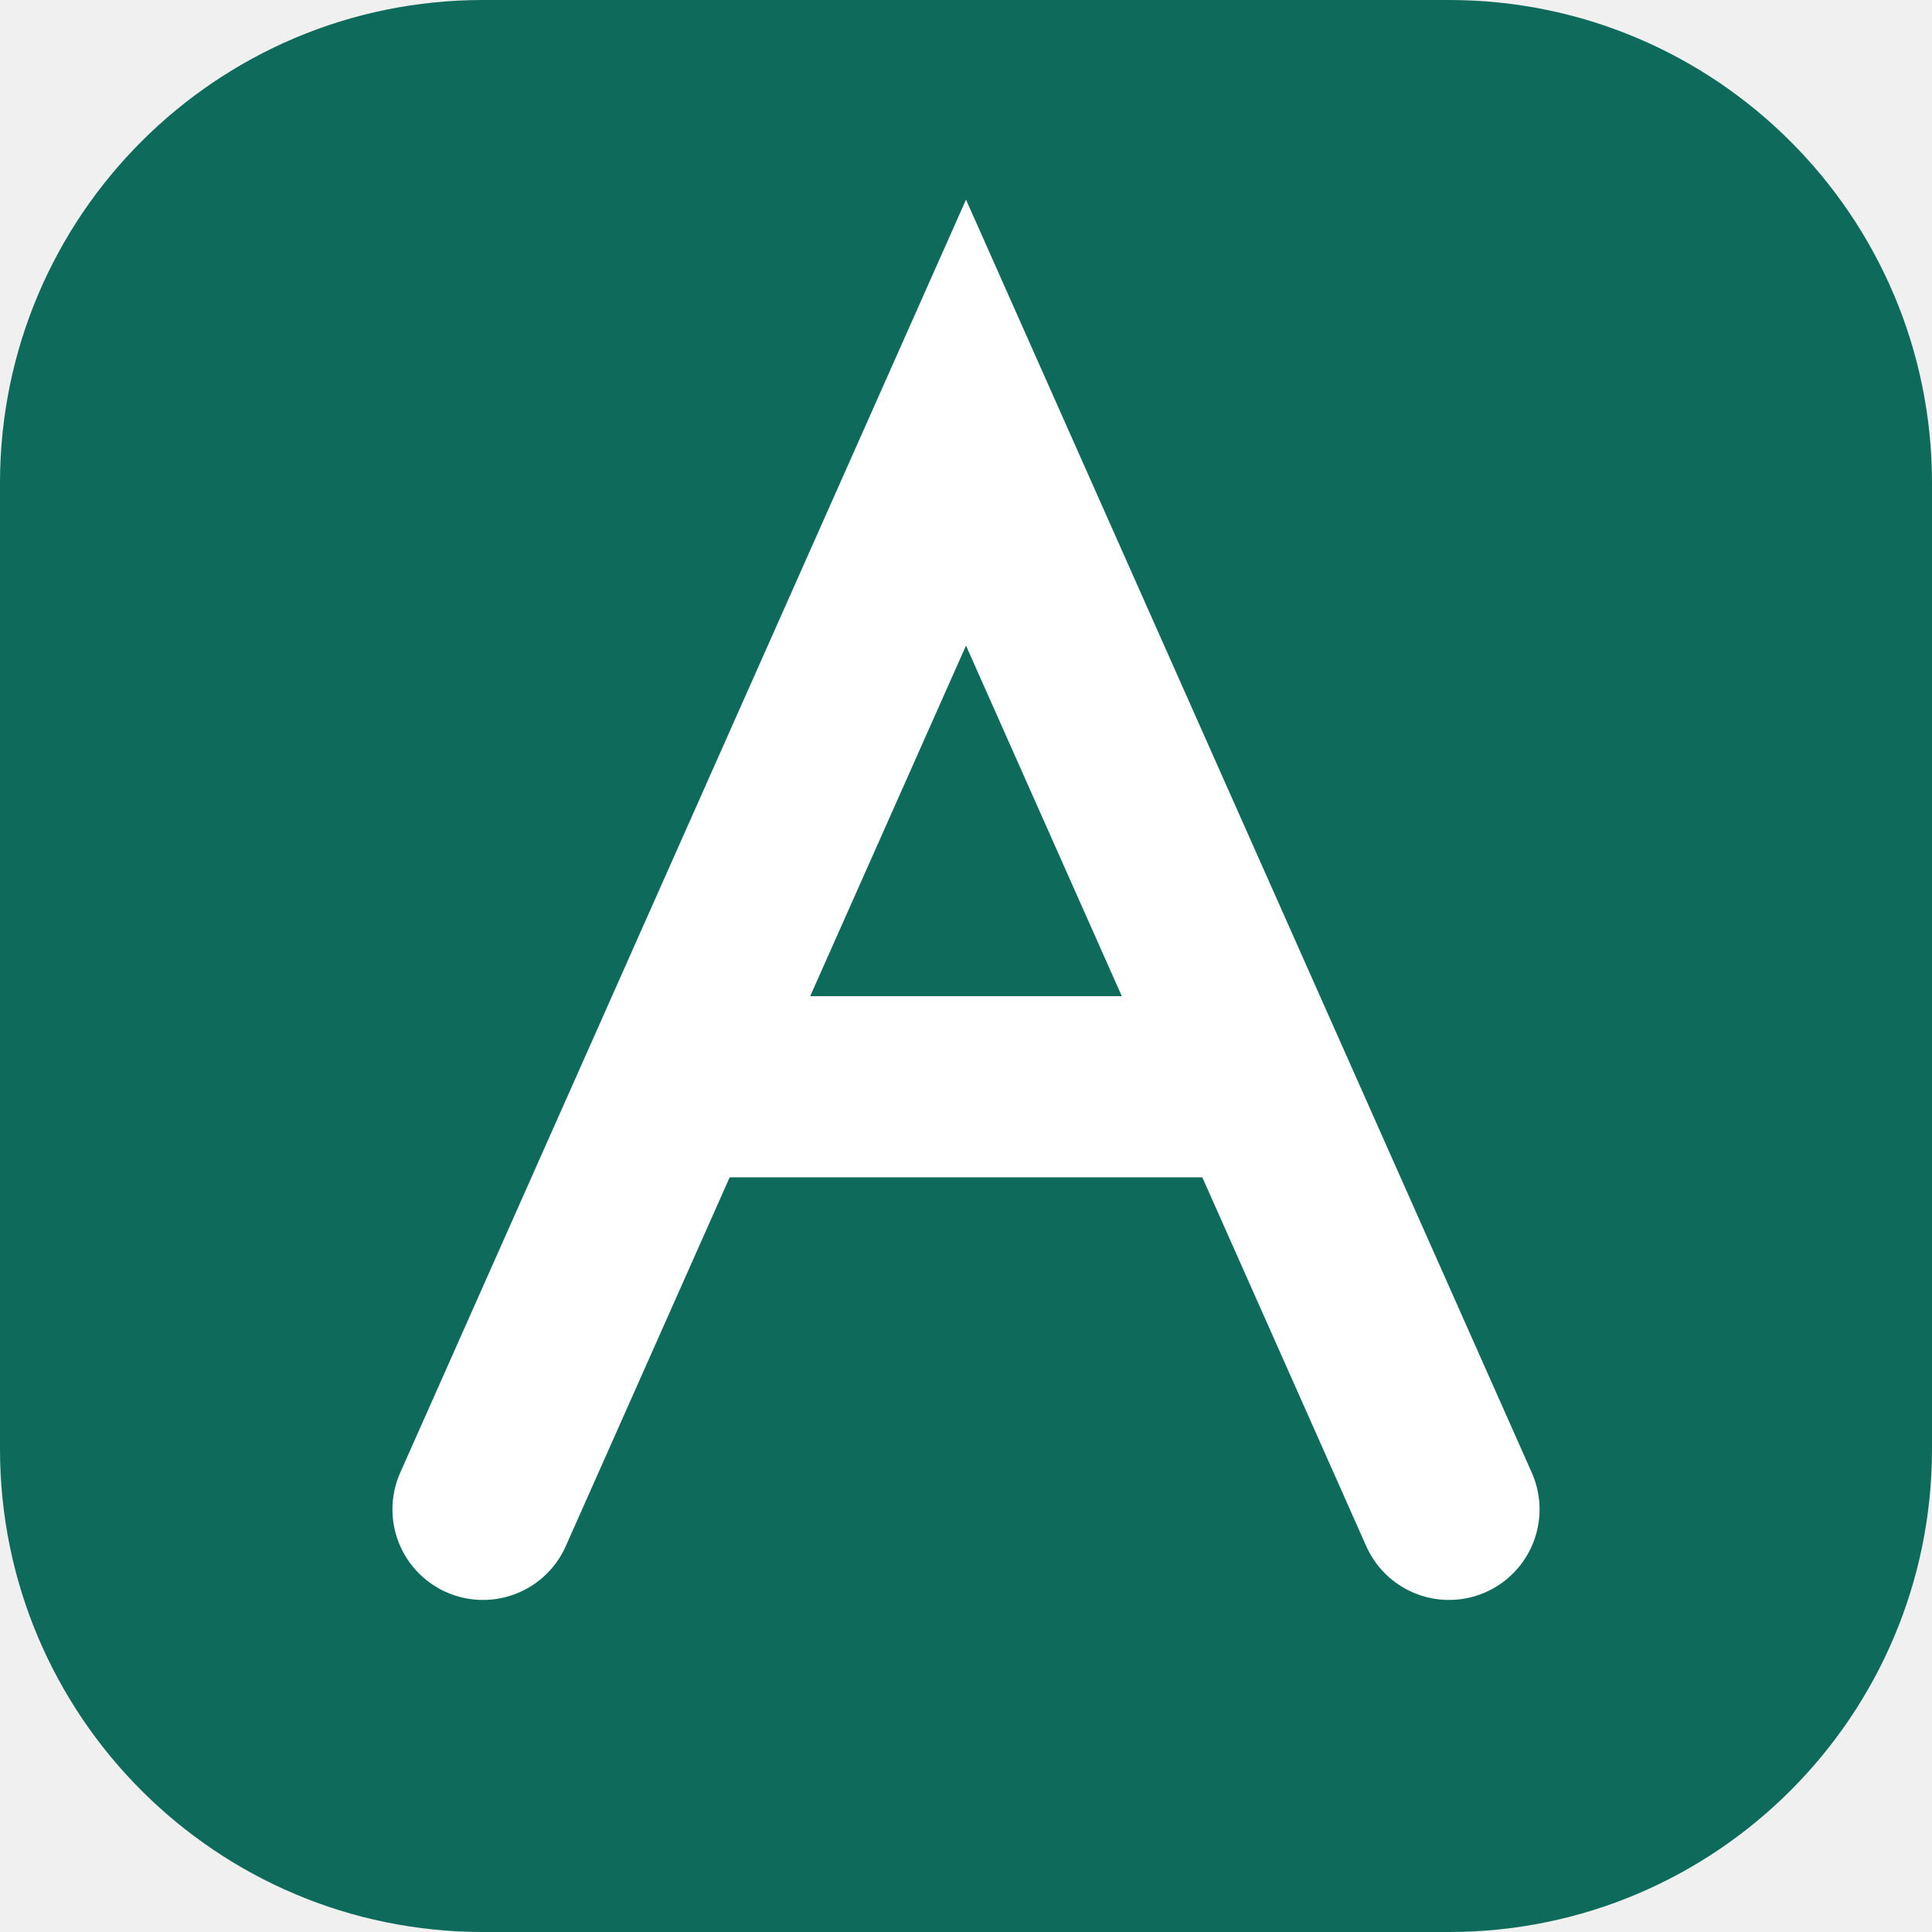
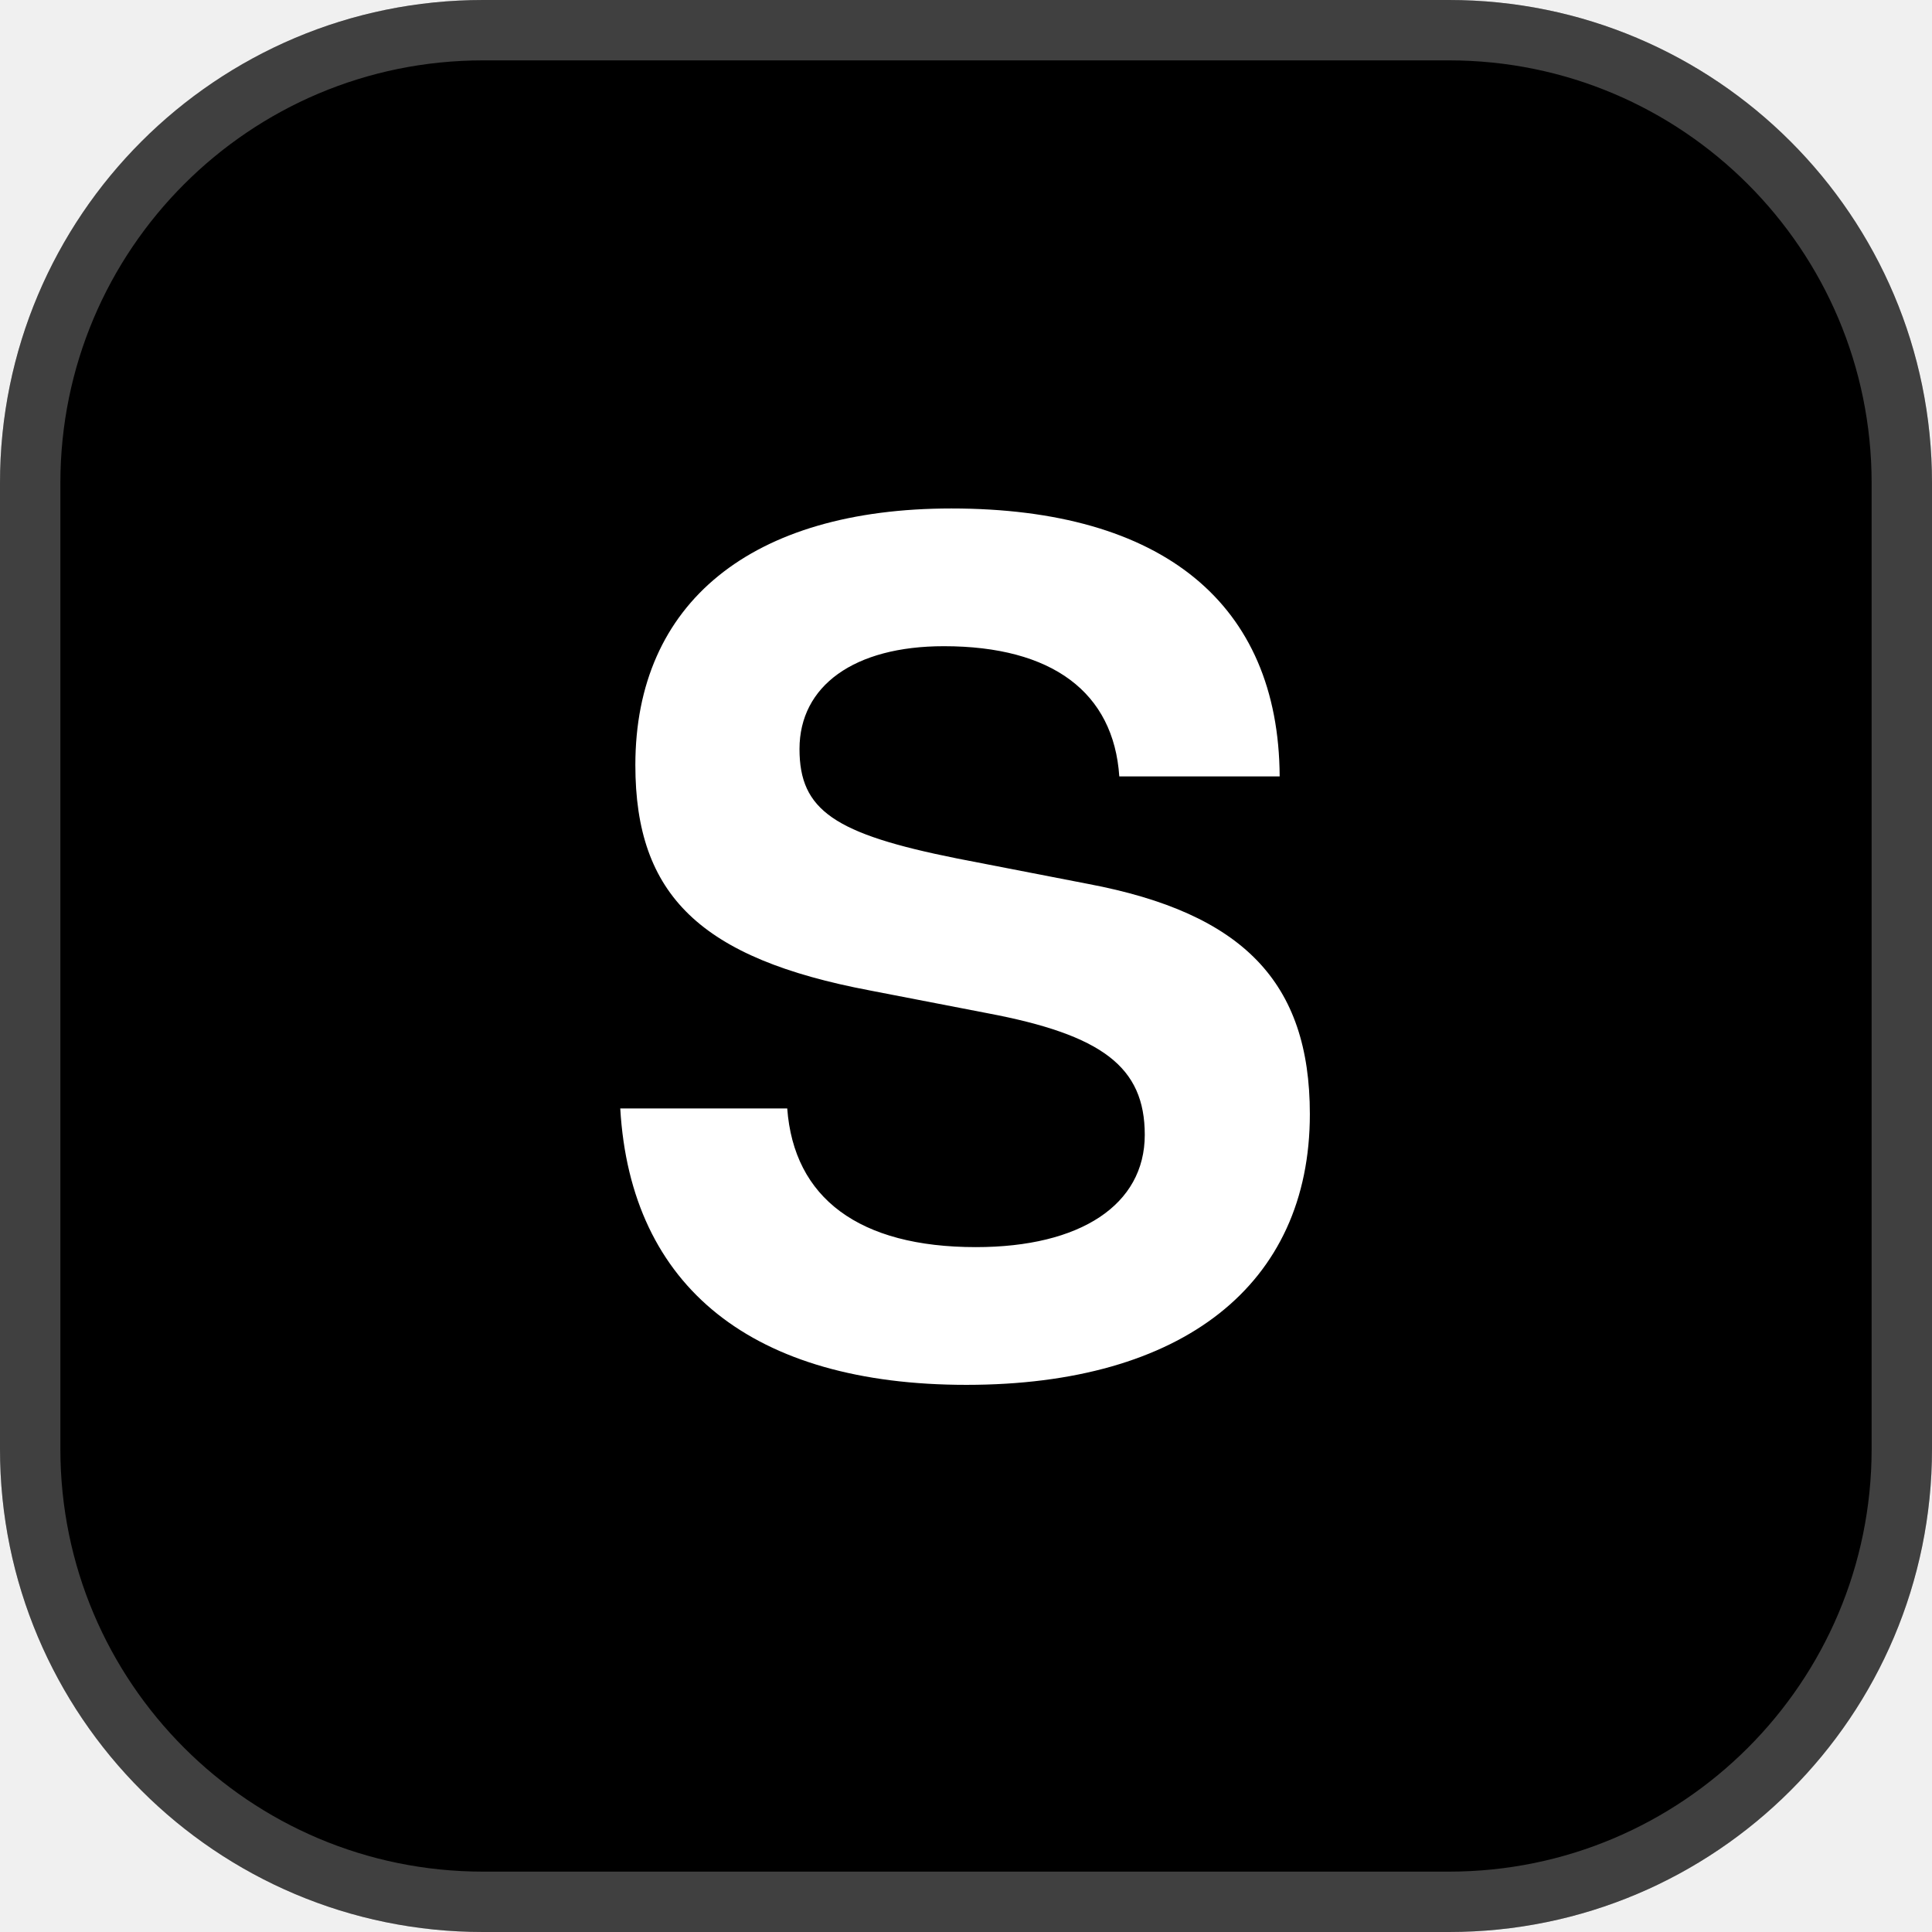
<svg xmlns="http://www.w3.org/2000/svg" viewBox="0 0 32 32">
-   <rect width="32" height="32" rx="8" fill="#0e6b5b" />
-   <path d="M8 25 L16 7 L24 25" fill="none" stroke="#fff" stroke-width="3" stroke-linecap="round" />
-   <path d="M11.5 18h9" stroke="#fff" stroke-width="3" stroke-linecap="round" />
+   <rect width="32" height="32" rx="8" fill="#000" />
+   <rect x="0.5" y="0.5" width="31" height="31" rx="7.5" fill="none" stroke="#fff" stroke-opacity=".25" />
+   <text x="16" y="22.5" text-anchor="middle" font-size="19" font-weight="700" font-family="-apple-system, system-ui, Helvetica, Arial, sans-serif" fill="#fff">S</text>
</svg>
